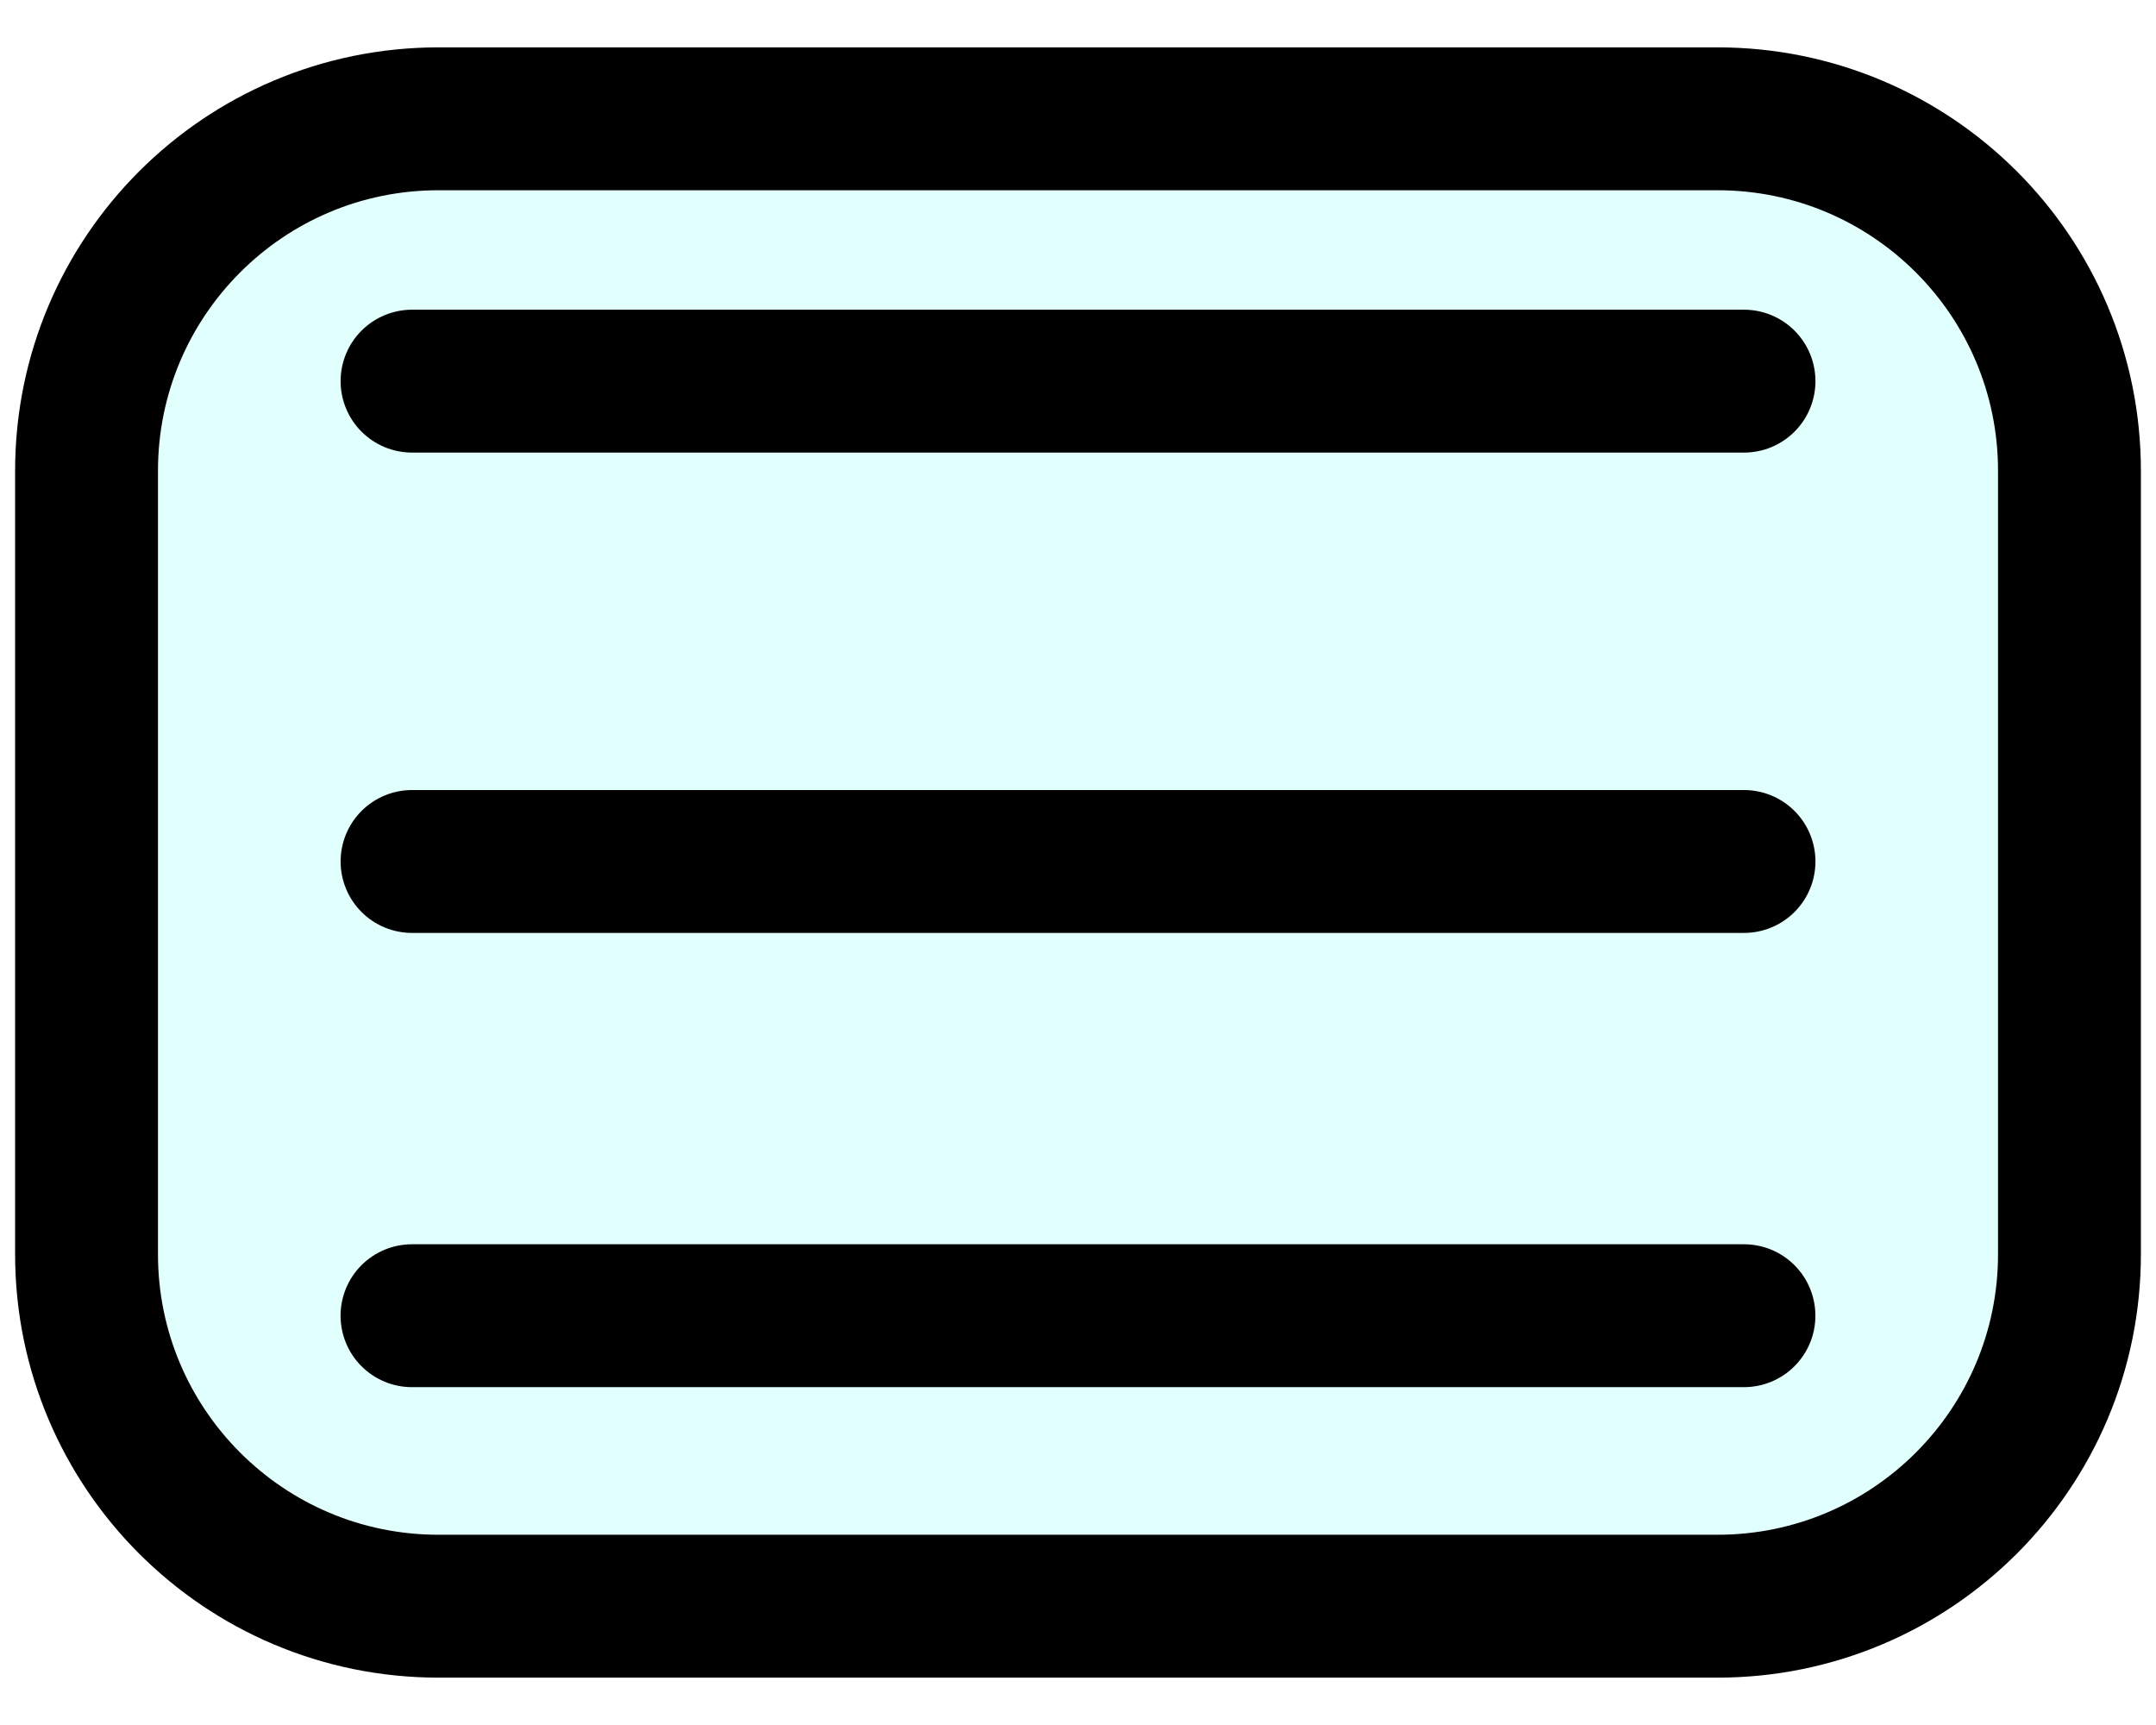
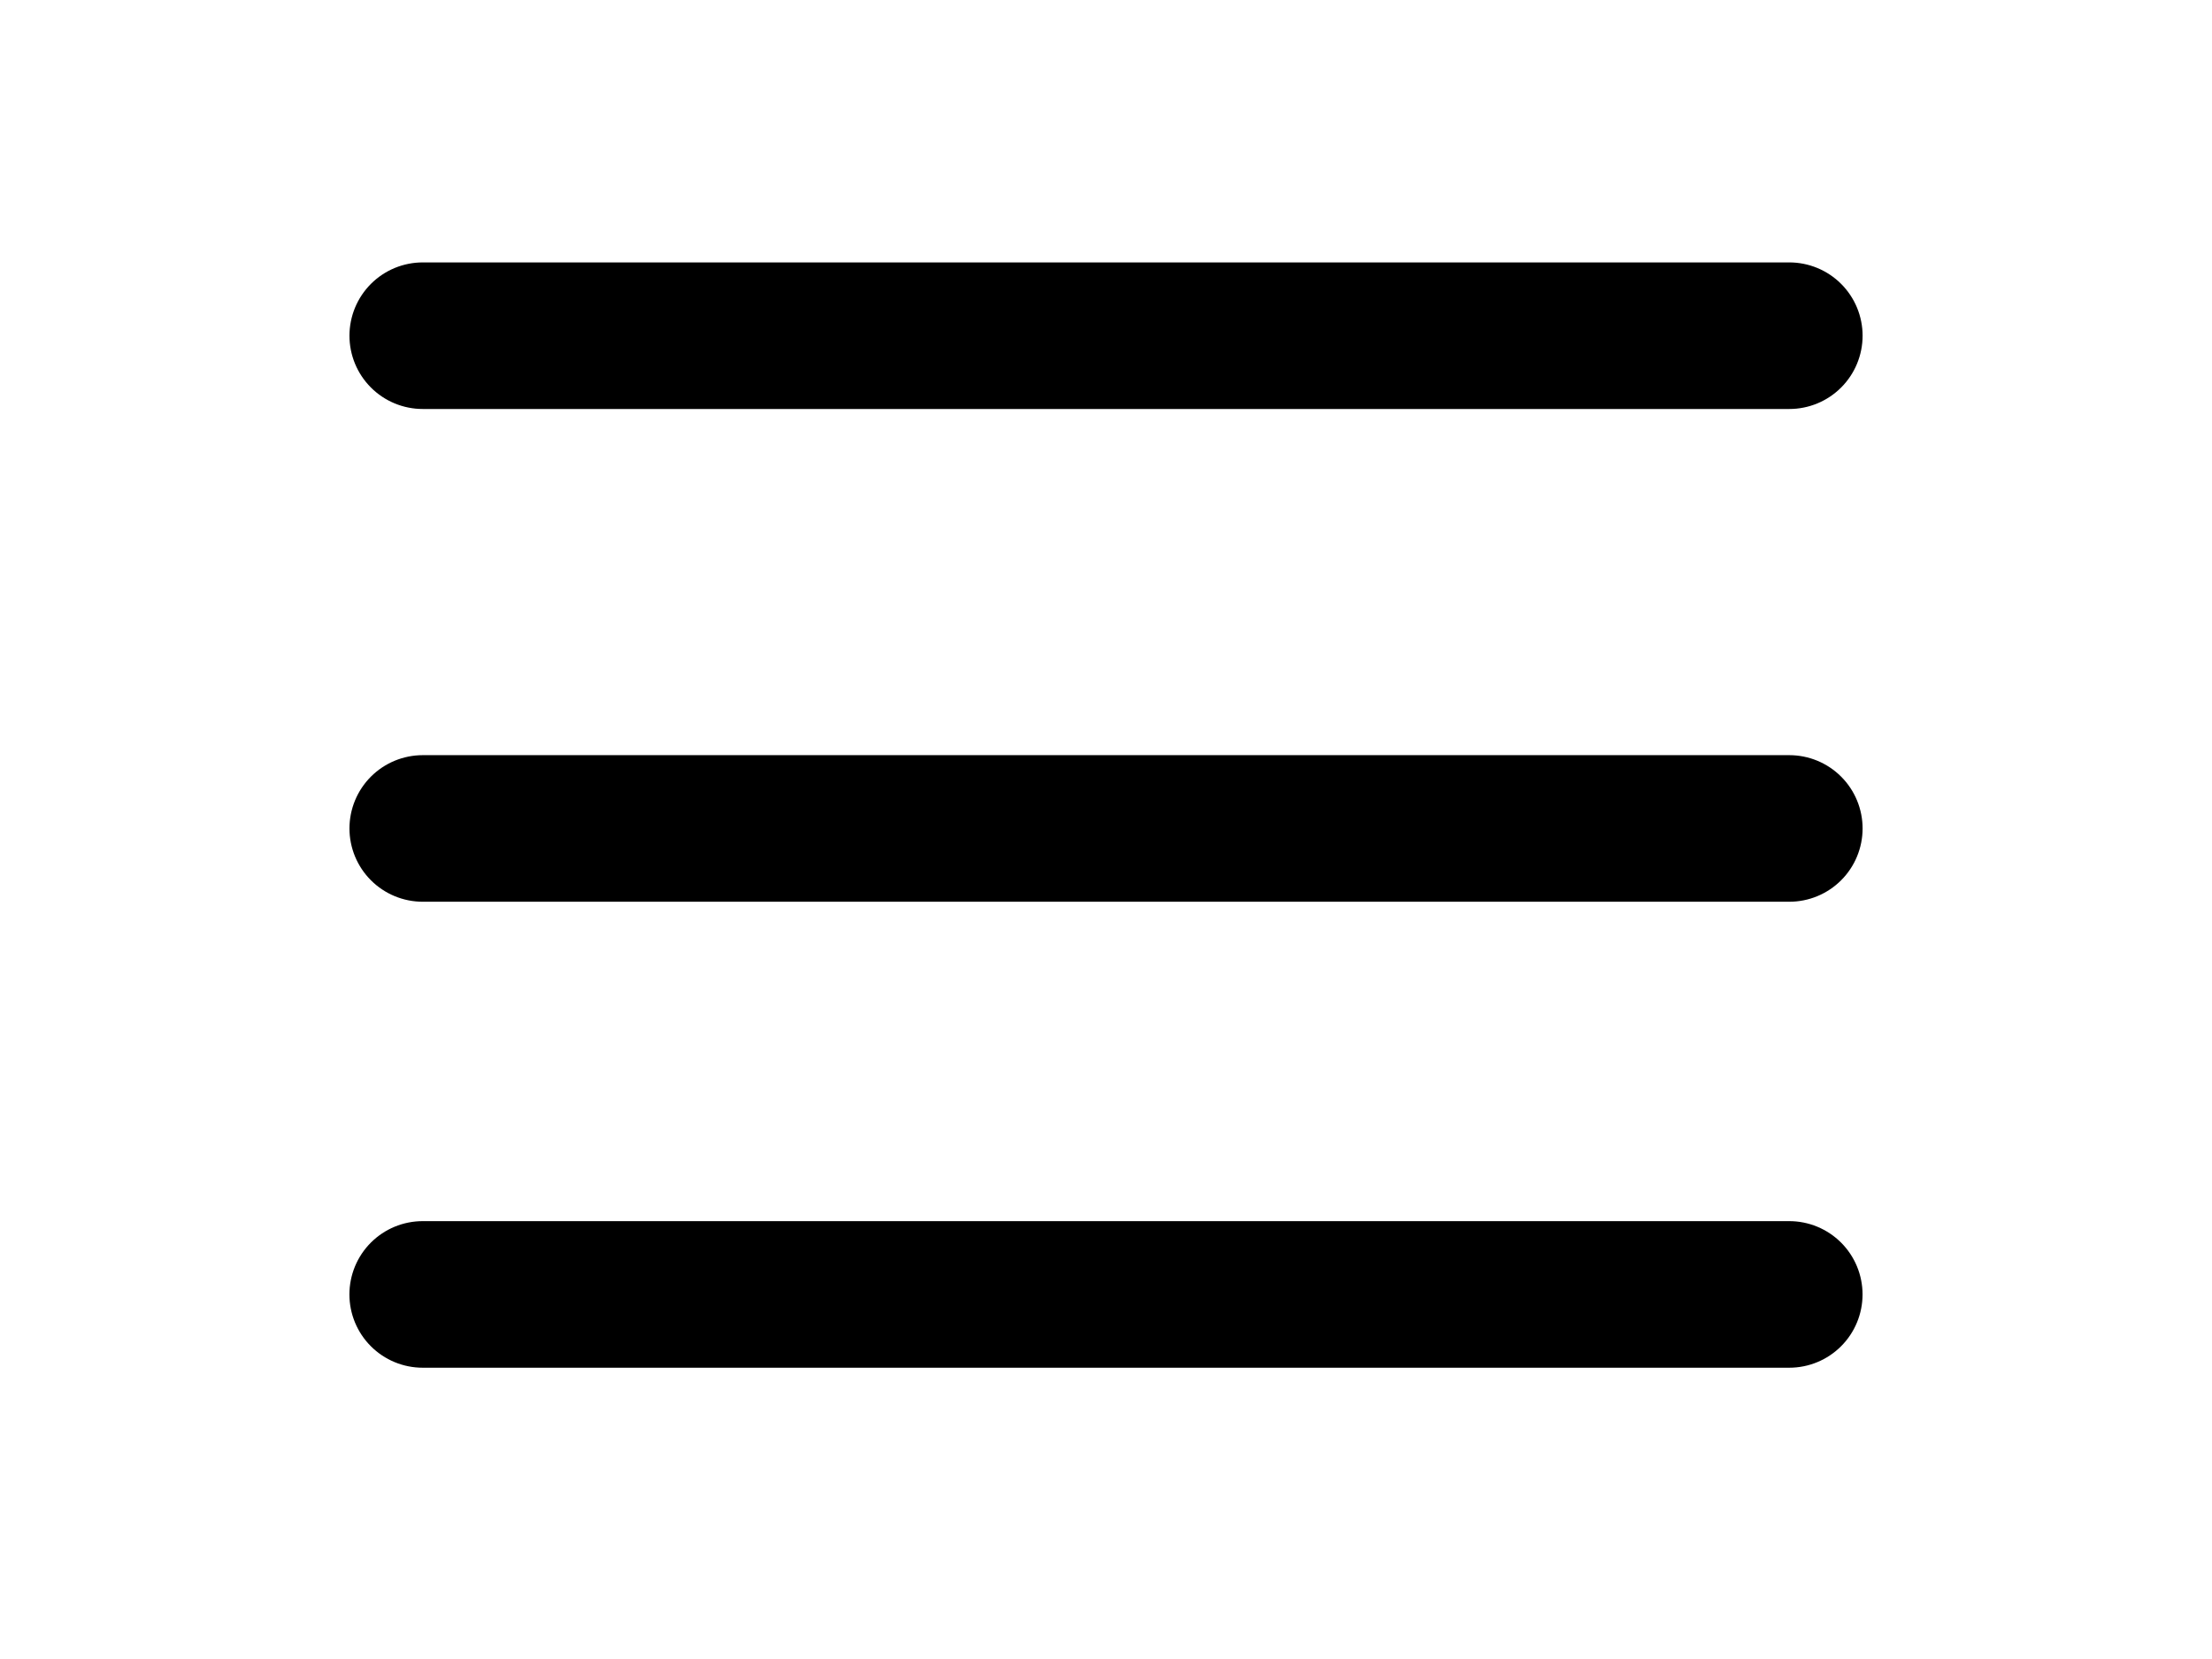
- <svg xmlns="http://www.w3.org/2000/svg" viewBox="0 0 100 80">
-   <g transform="matrix(2.208848, 0, 0, 2.208848, -36.58905, -0.040892)" style="">
-     <rect x="18.382" y="2.513" width="41.638" height="31.229" style="fill: rgb(225, 255, 252); stroke-width: 3px; stroke: rgb(0, 0, 0);" rx="7.39" ry="7.39" />
+ <svg xmlns="http://www.w3.org/2000/svg" viewBox="0 0 100 75">
+   <g transform="matrix(2.208848, 0, 0, 2.208848, -36.58905, -2.540892)" style="">
+     <rect x="18.382" y="2.513" width="41.638" height="31.229" style="stroke-width: 3px; fill: none;" rx="7.39" ry="7.39" />
    <path style="stroke-linecap: round; stroke-linejoin: round; fill: rgb(225, 255, 252); stroke-width: 3px; stroke: rgb(0, 0, 0);" d="M 25.217 8.021 L 53.186 8.021" />
    <path style="stroke-linecap: round; stroke-linejoin: round; fill: rgb(225, 255, 252); stroke-width: 3px; stroke: rgb(0, 0, 0);" d="M 25.217 18.106 L 53.186 18.106" />
    <path style="stroke-linecap: round; stroke-linejoin: round; fill: rgb(225, 255, 252); stroke-width: 3px; stroke: rgb(0, 0, 0);" d="M 25.216 27.643 L 53.185 27.643" />
  </g>
</svg>
